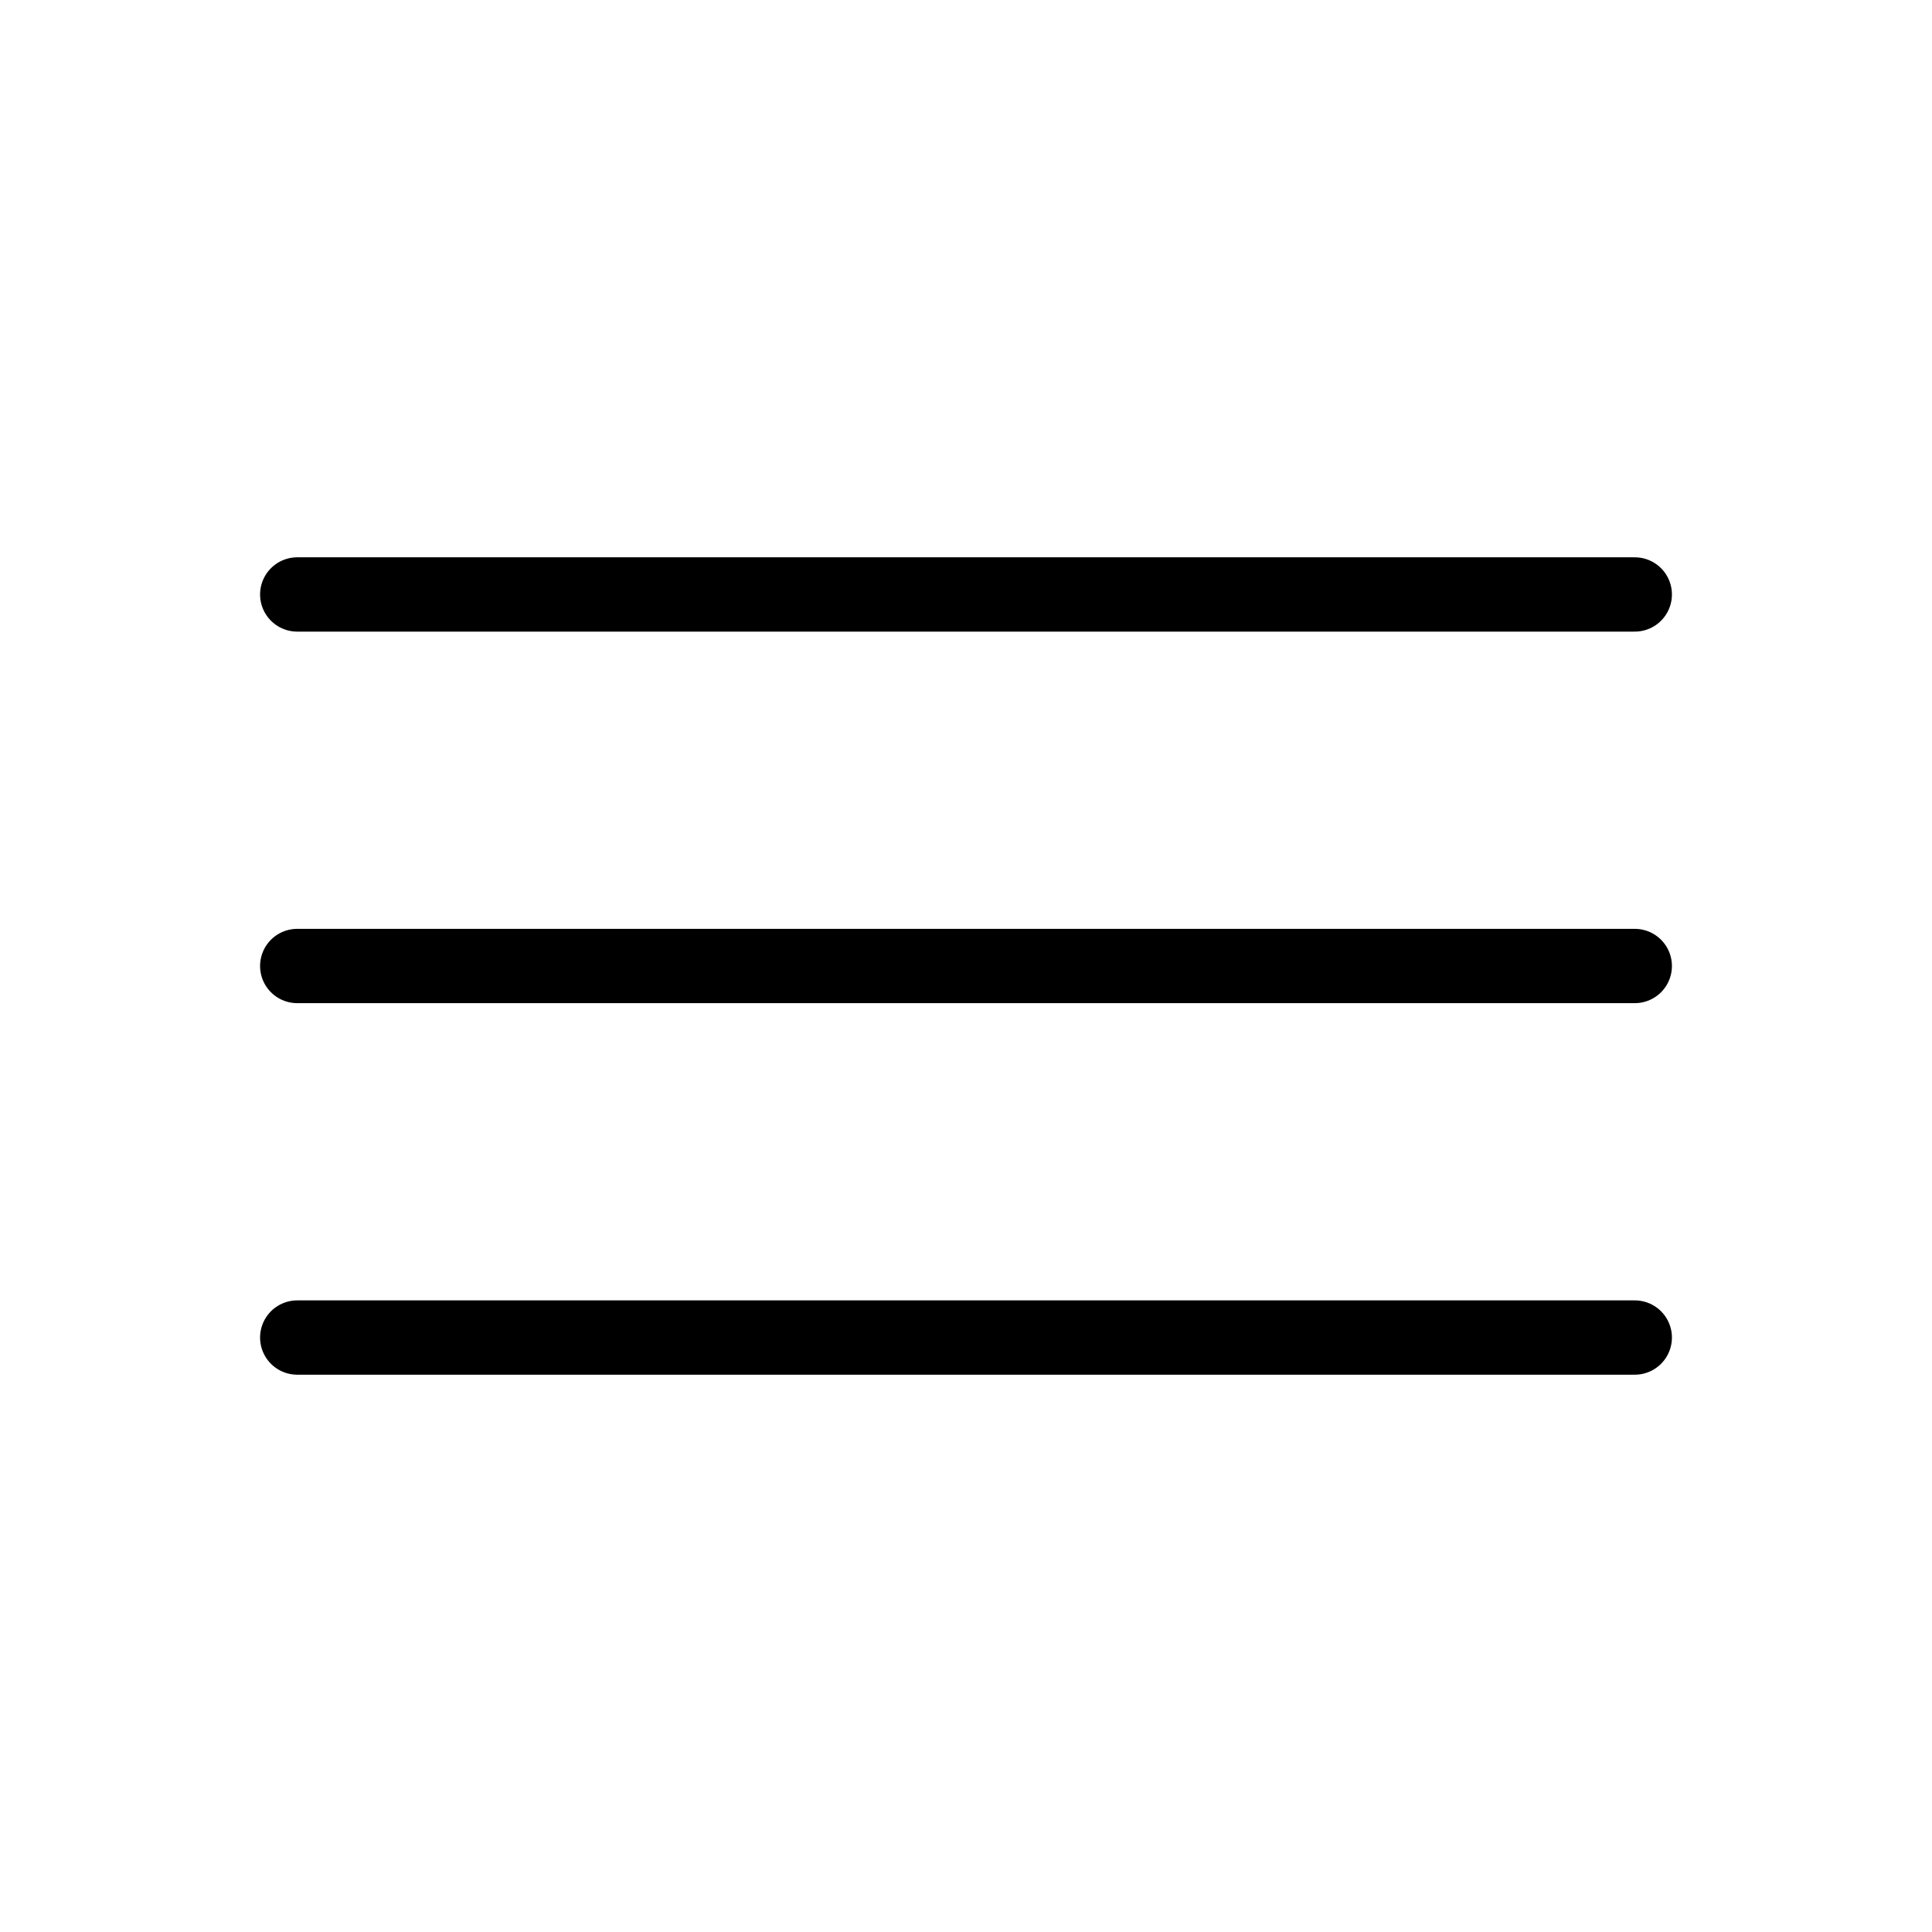
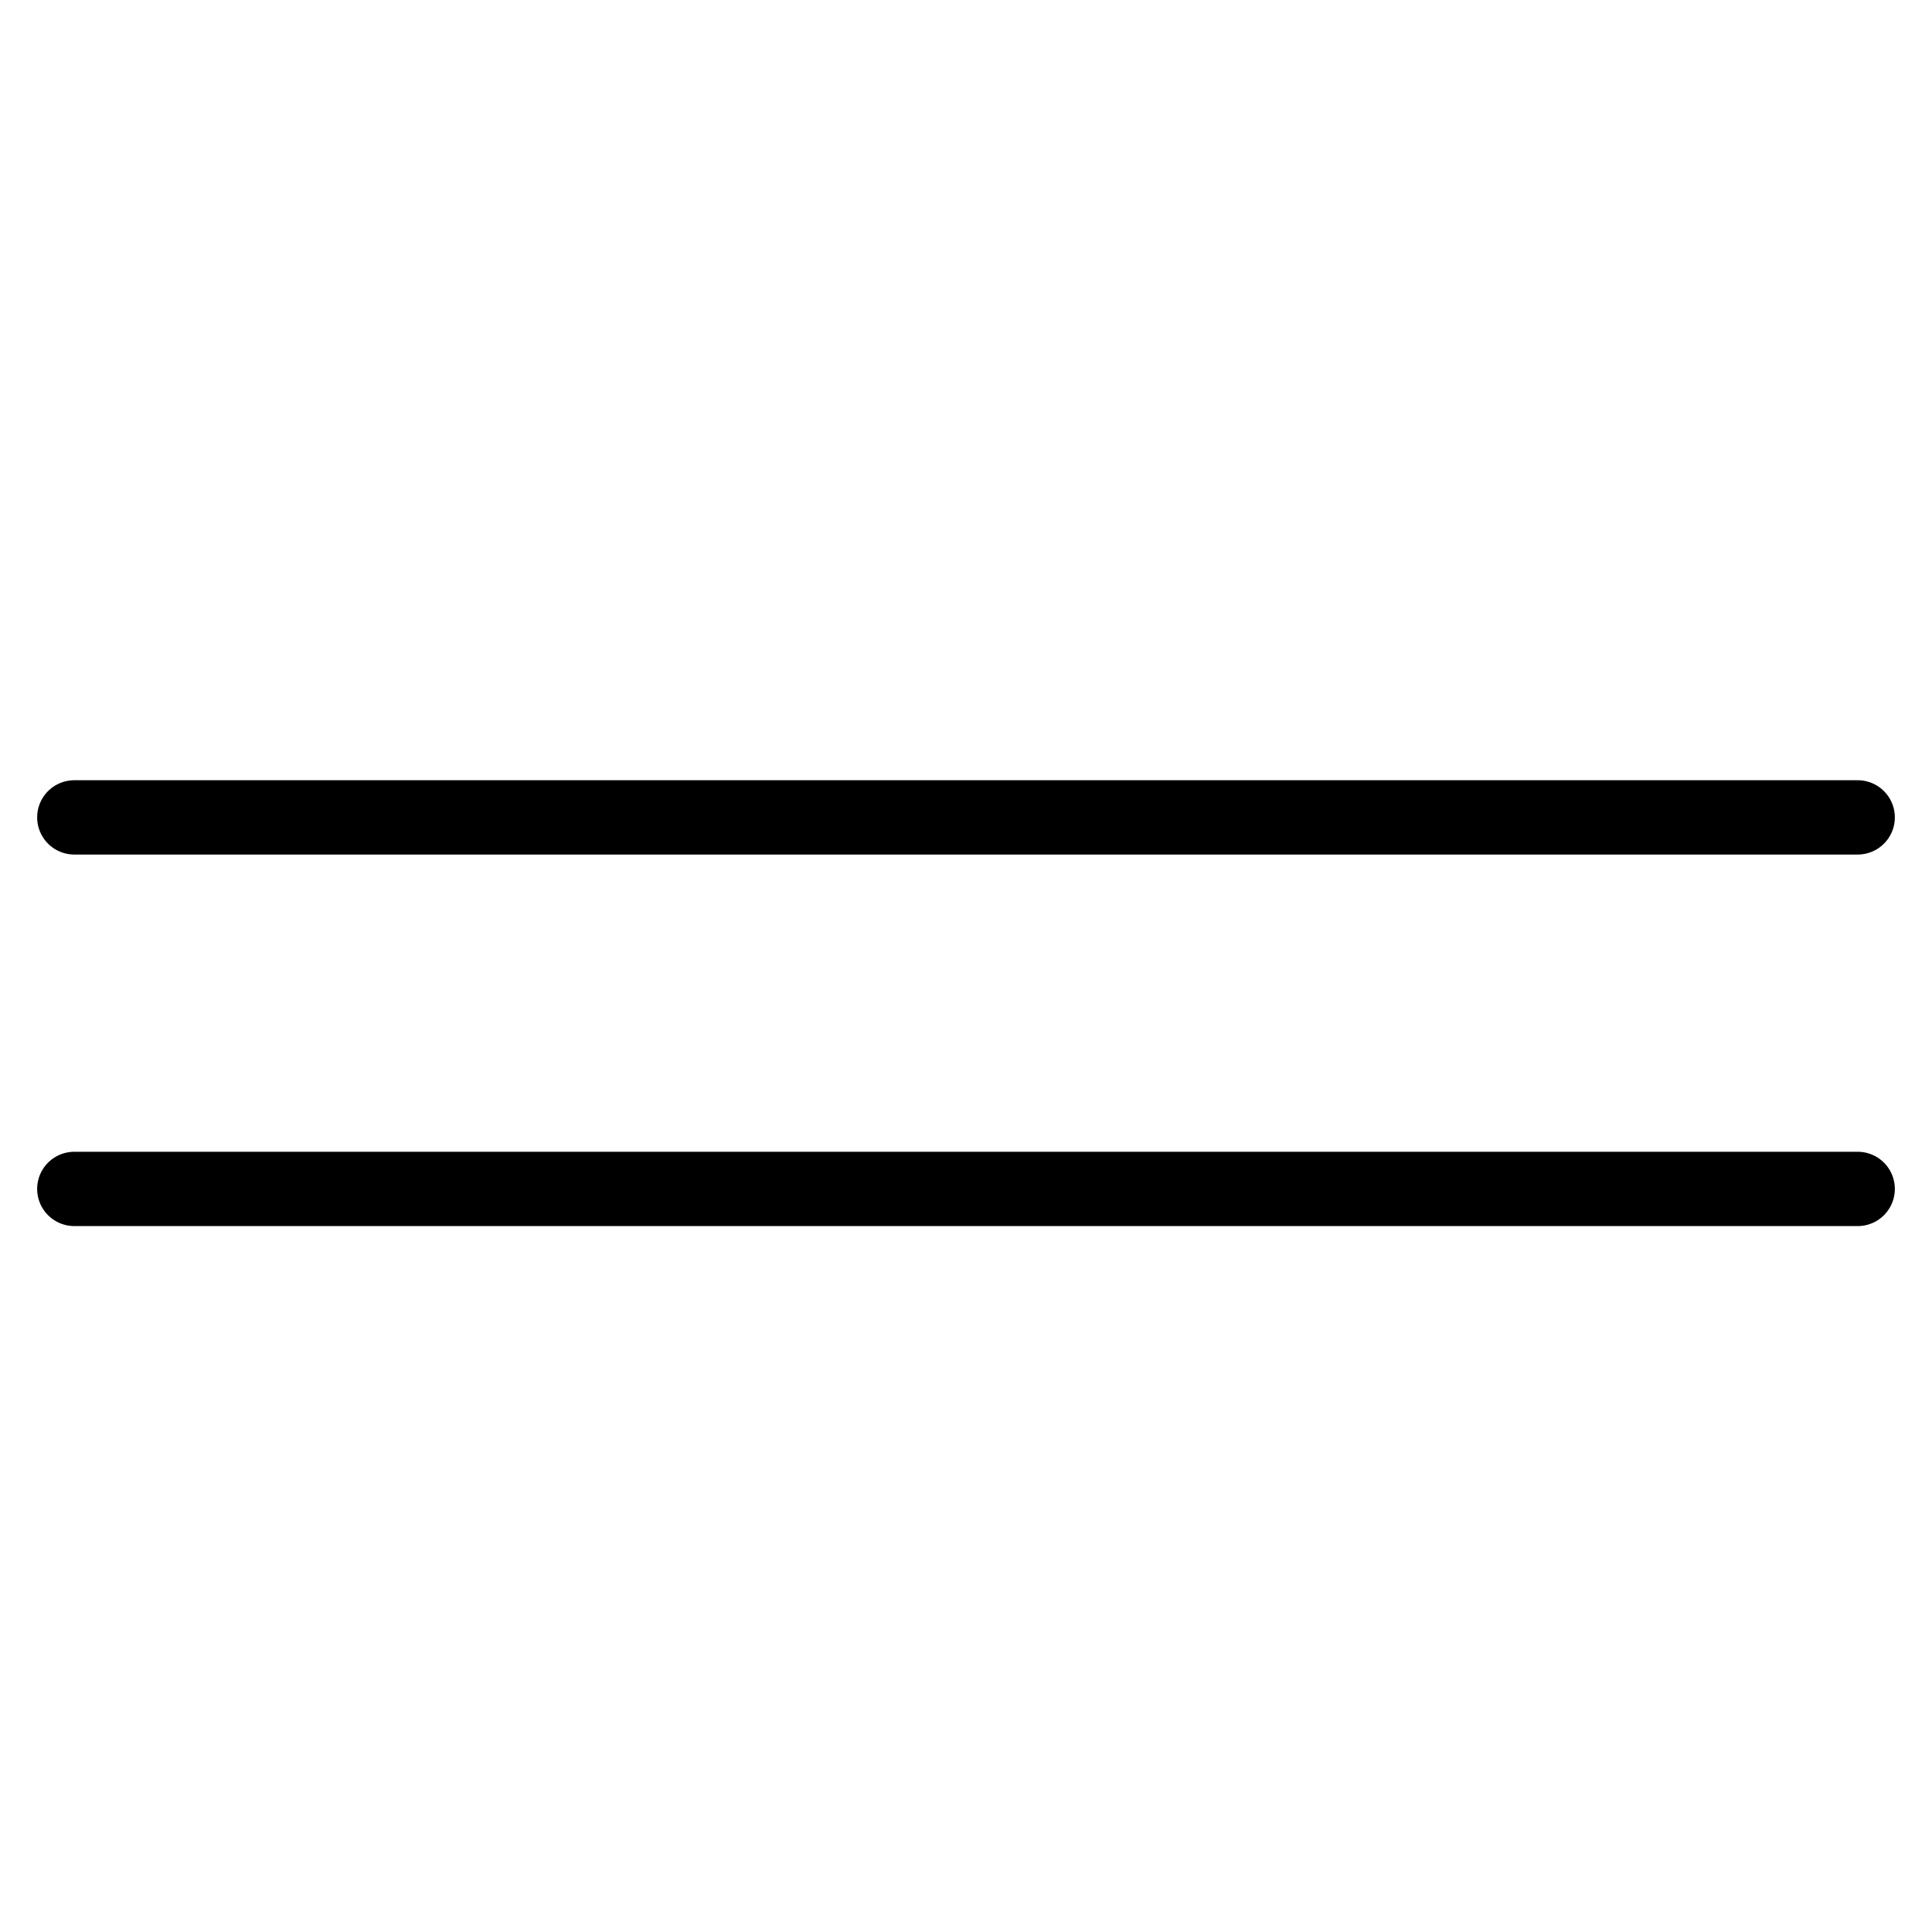
<svg xmlns="http://www.w3.org/2000/svg" width="26" height="26" viewBox="0 0 26 26" fill="none">
-   <path d="M22 8L4 8" stroke="black" stroke-linecap="round" stroke-linejoin="round" />
-   <path d="M22 13L4 13" stroke="black" stroke-linecap="round" stroke-linejoin="round" />
-   <path d="M22 18L4 18" stroke="black" stroke-linecap="round" stroke-linejoin="round" />
+   <path d="M25 11H1" stroke="black" stroke-linecap="round" stroke-linejoin="round" />
+   <path d="M25 16H1" stroke="black" stroke-linecap="round" stroke-linejoin="round" />
</svg>
